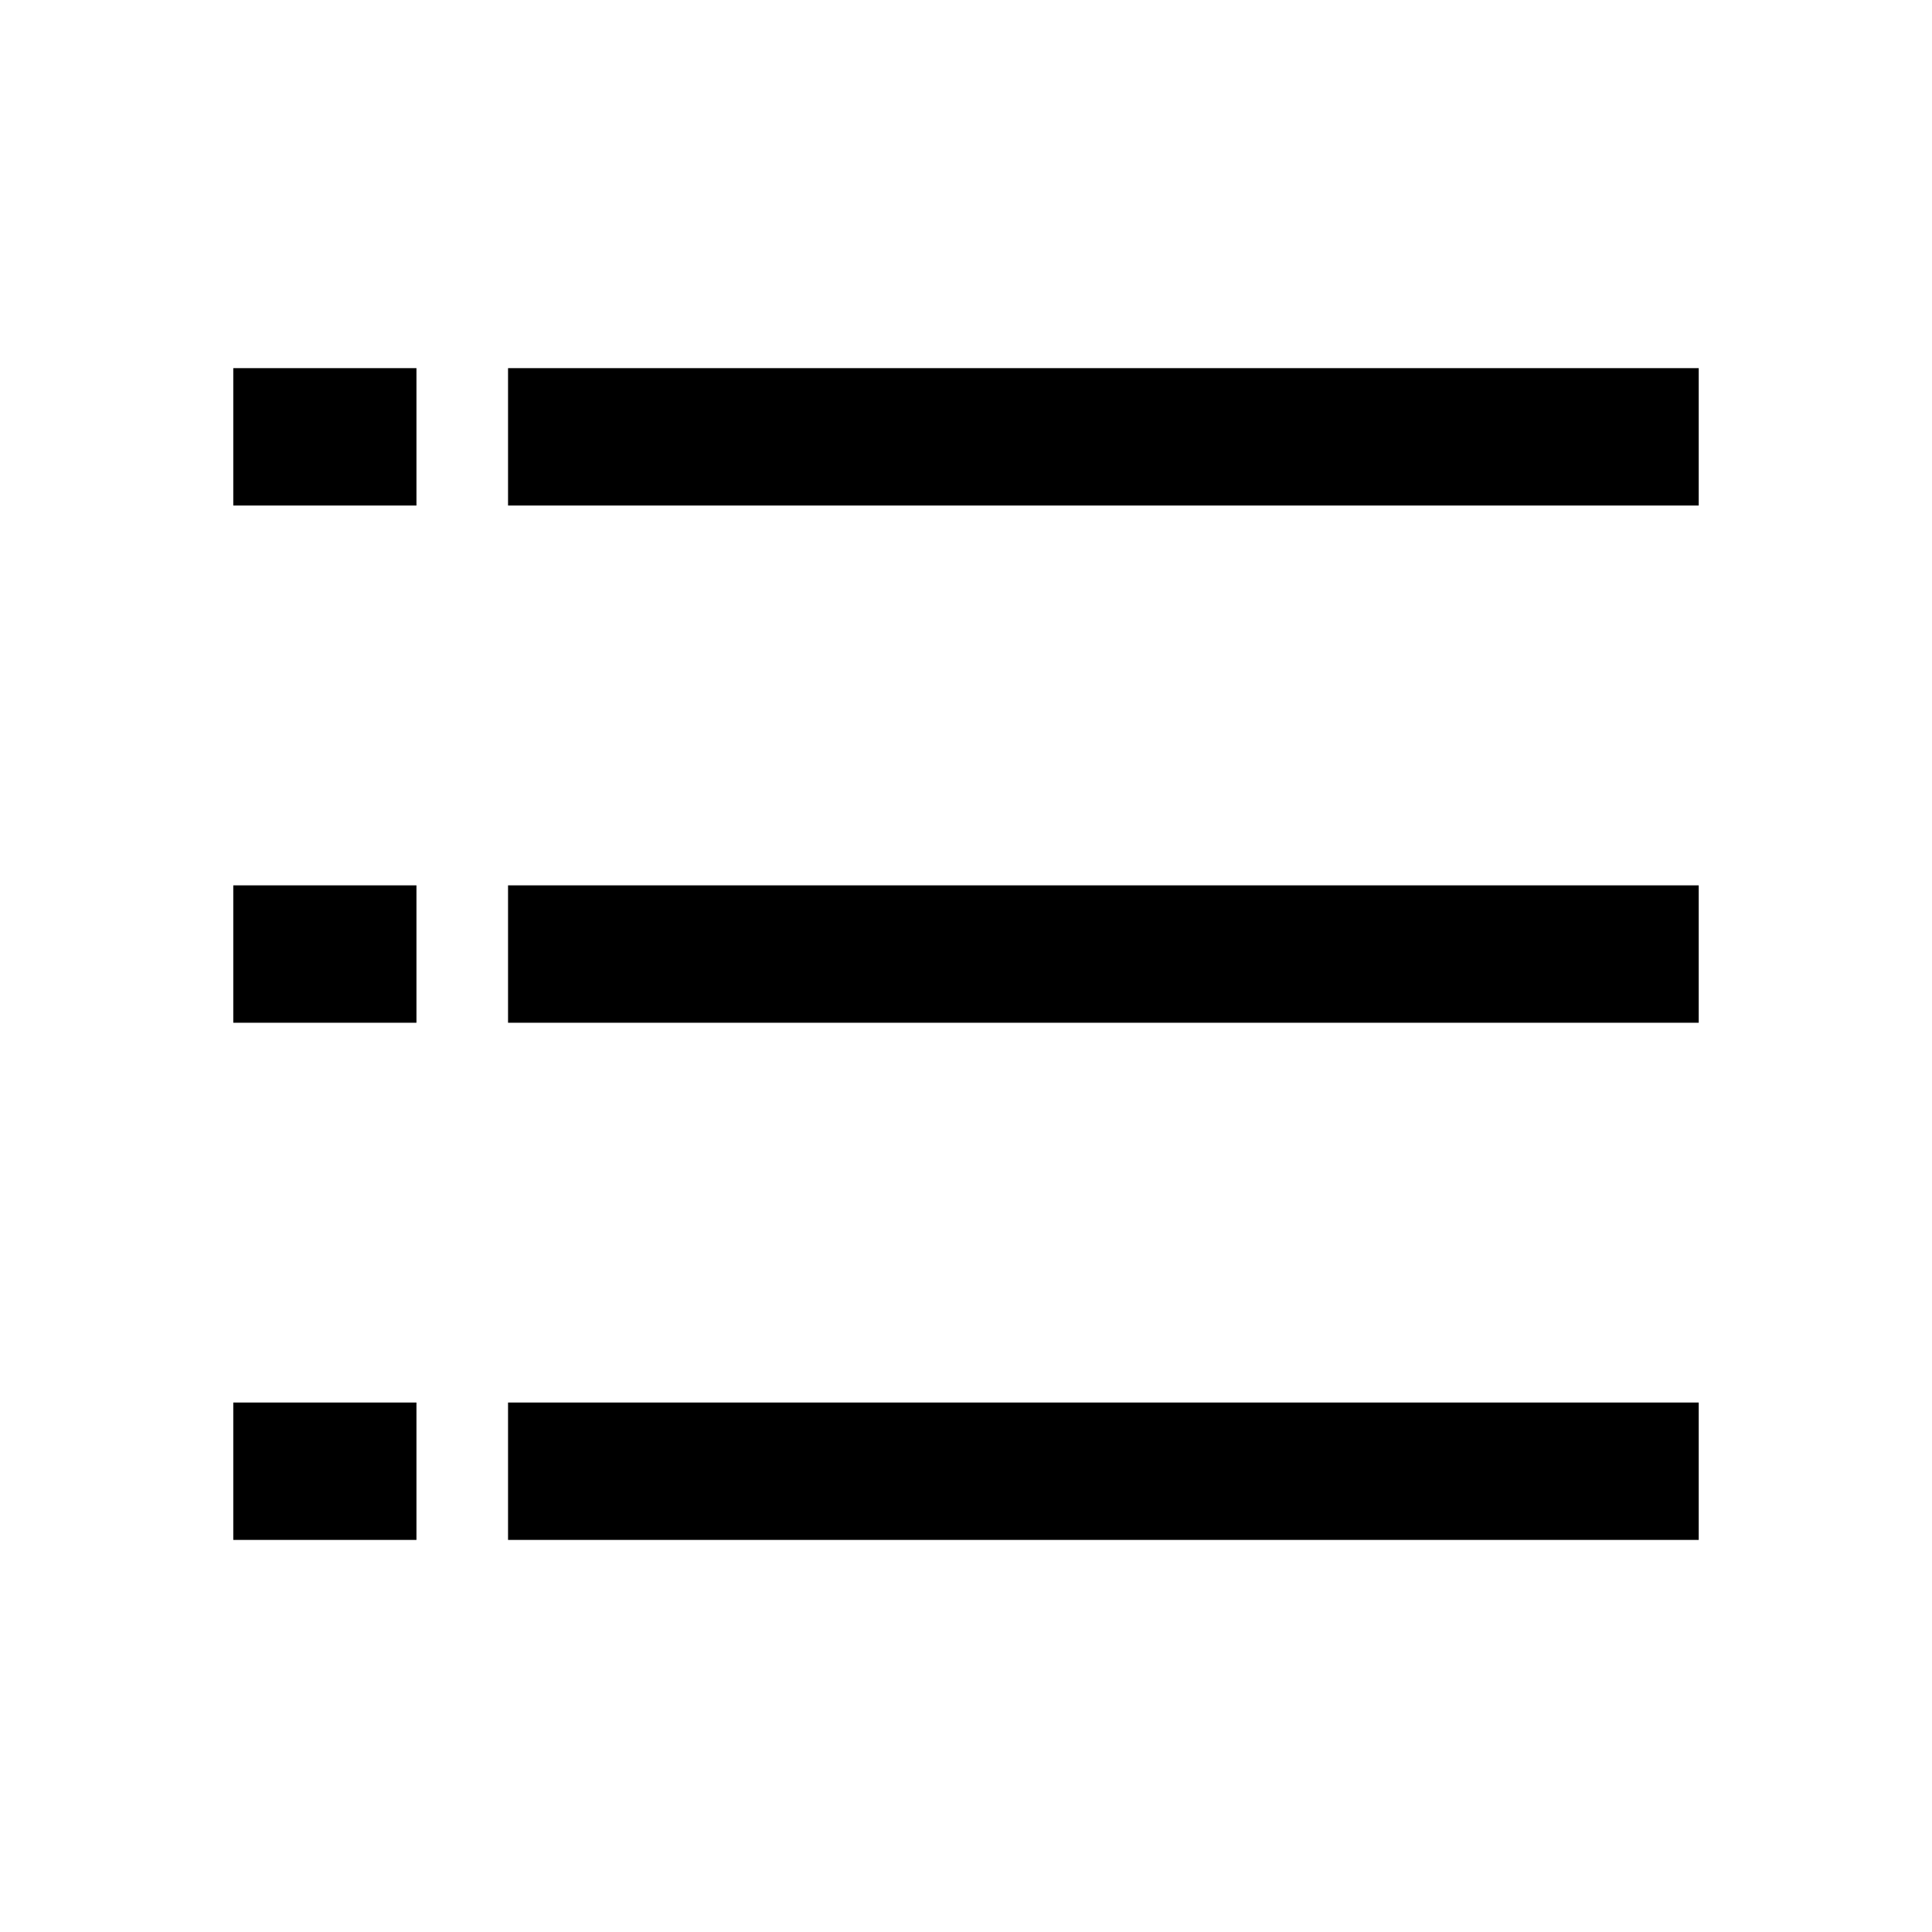
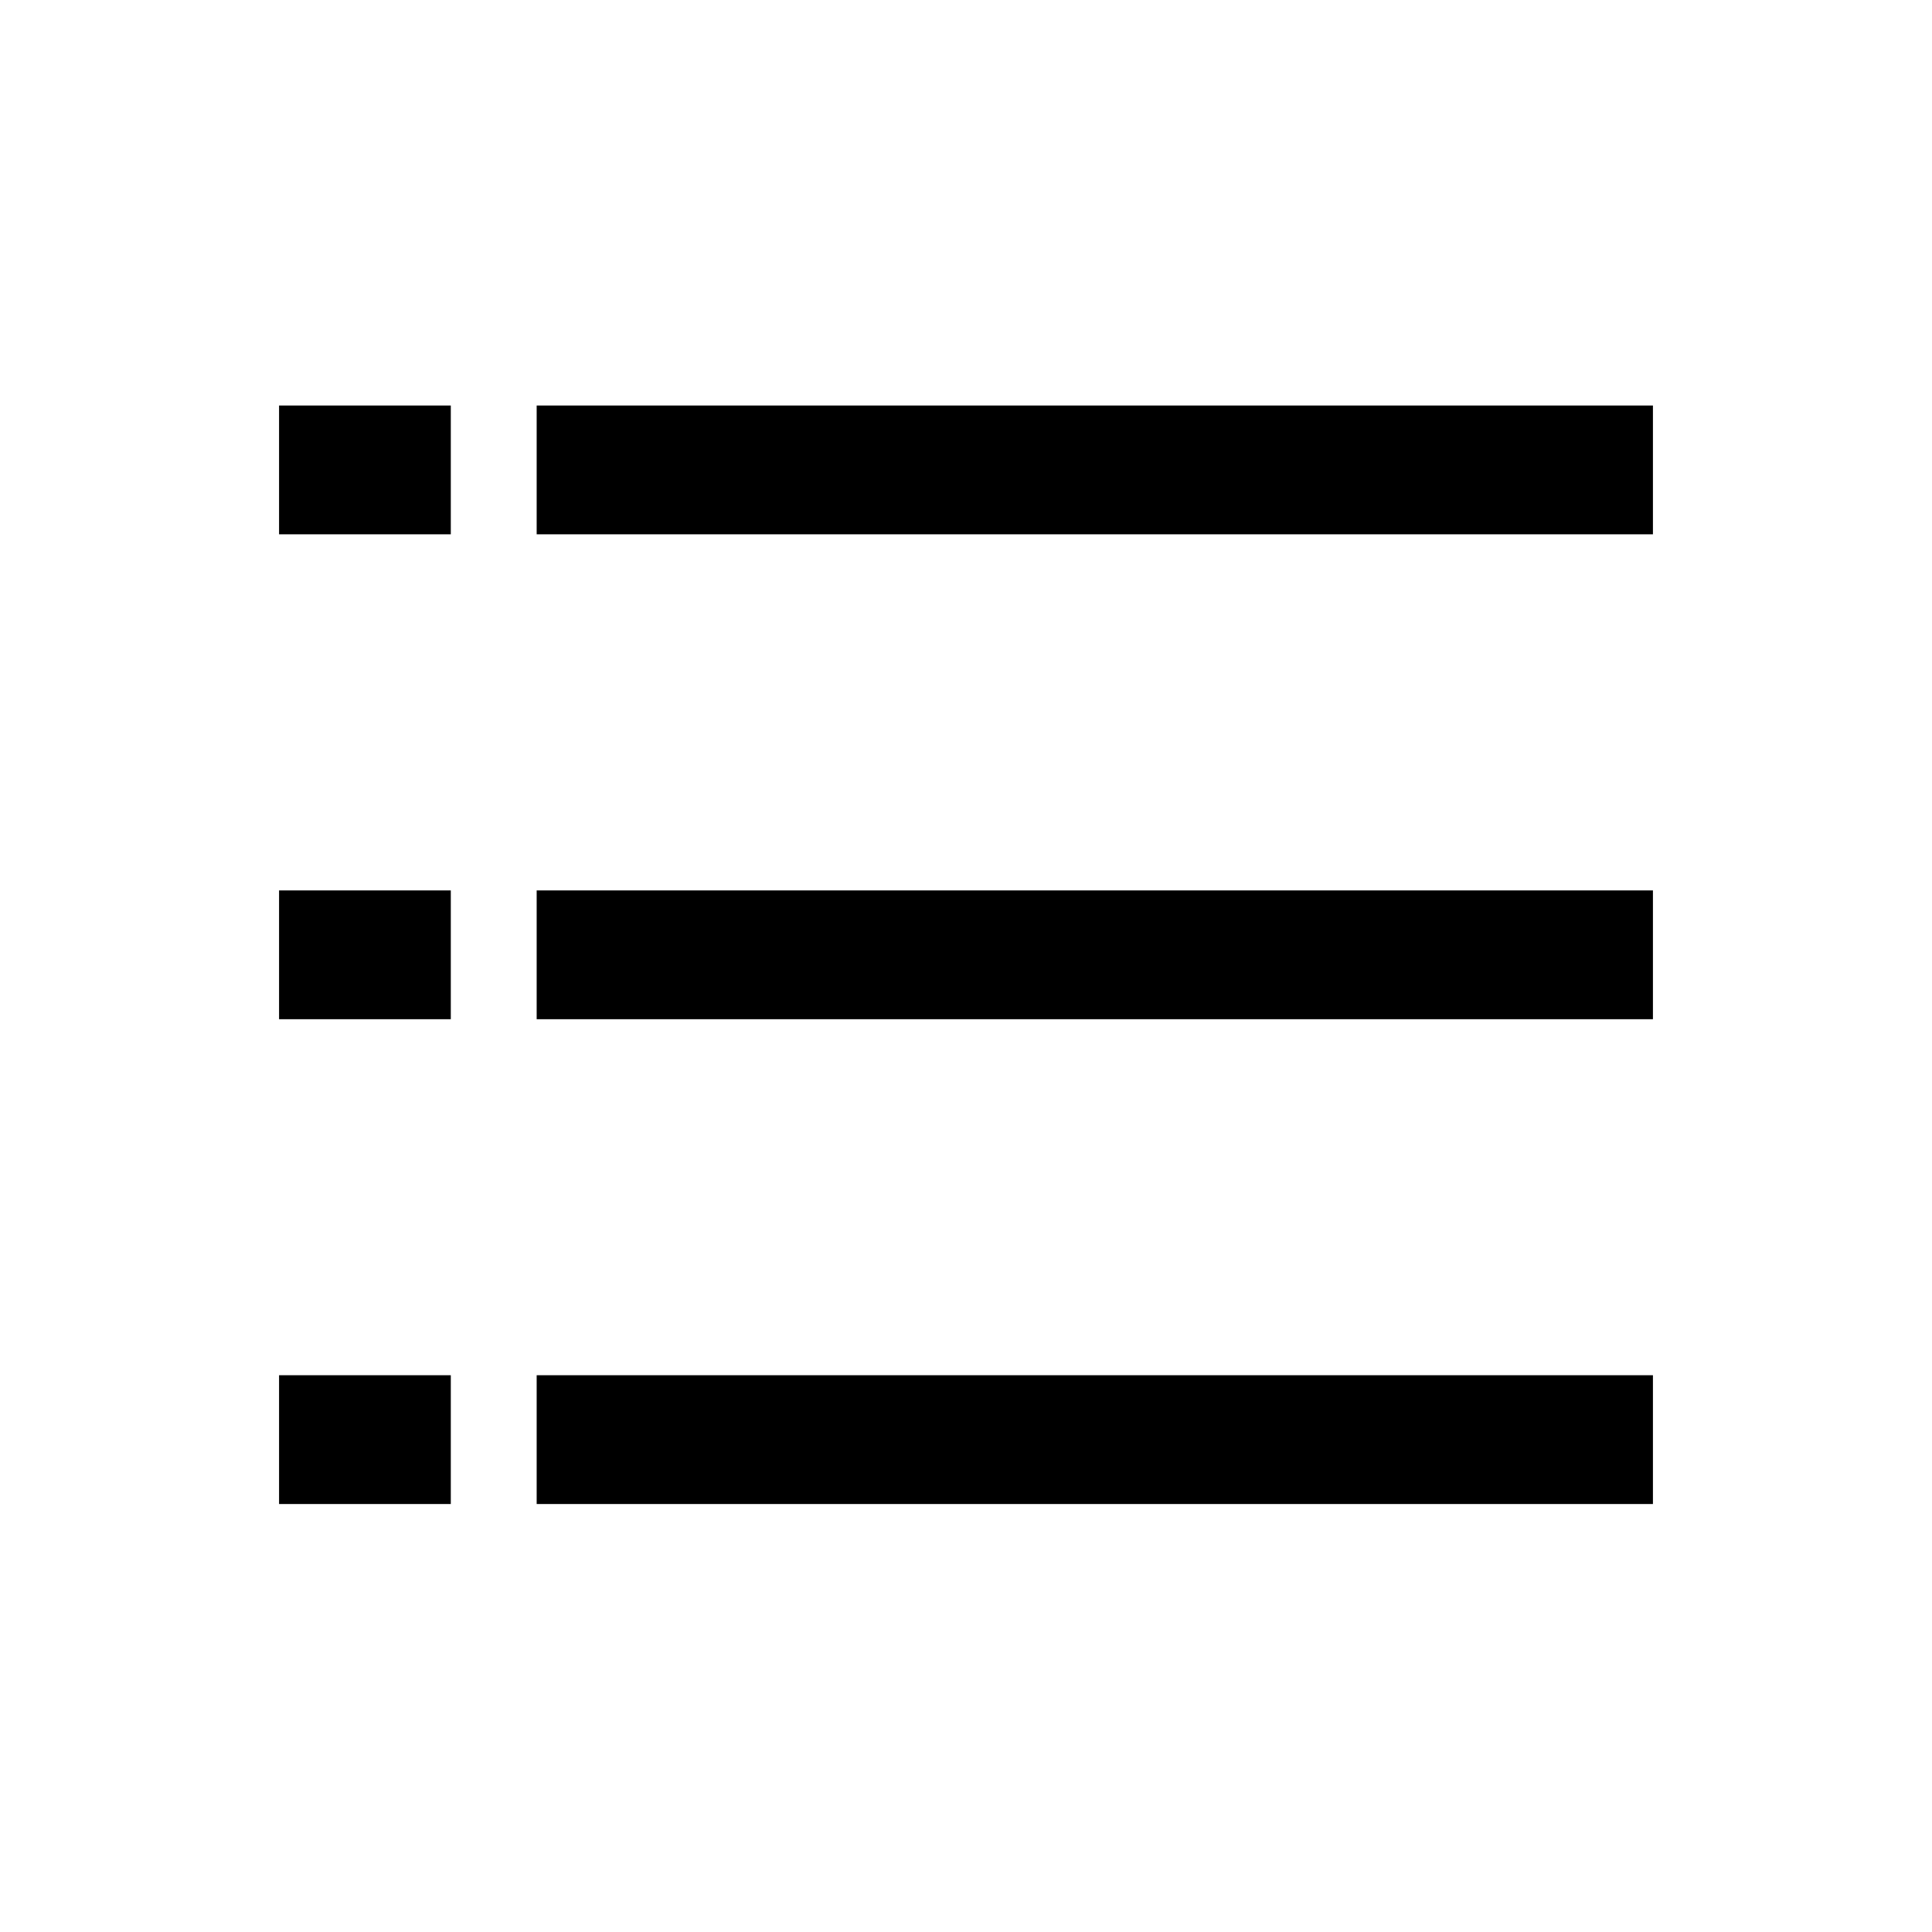
- <svg xmlns="http://www.w3.org/2000/svg" t="1586337128877" class="icon" viewBox="0 0 1024 1024" version="1.1" p-id="988" width="200" height="200">
+ <svg xmlns="http://www.w3.org/2000/svg" t="1586395011426" class="icon" viewBox="0 0 1024 1024" version="1.1" p-id="988" width="200" height="200">
  <defs>
    <style type="text/css" />
  </defs>
-   <path d="M220.729 743.369v72.818H123.639v-72.818h97.09z m679.633 0v72.818H269.274v-72.818h631.087zM220.729 469.258v72.818H123.639v-72.818h97.09z m679.633 0v72.818H269.274v-72.818h631.087zM220.729 195.124v72.818H123.639v-72.818h97.09z m679.633 0v72.818H269.274v-72.818h631.087z" p-id="989" />
+   <path d="M238.933 728.908v68.267H147.911v-68.267h91.022z m637.156 0v68.267H284.444v-68.267h591.644zM238.933 471.93v68.267H147.911v-68.267h91.022z m637.156 0v68.267H284.444v-68.267h591.644zM238.933 214.928v68.267H147.911v-68.267h91.022z m637.156 0v68.267H284.444v-68.267h591.644z" p-id="989" />
</svg>
